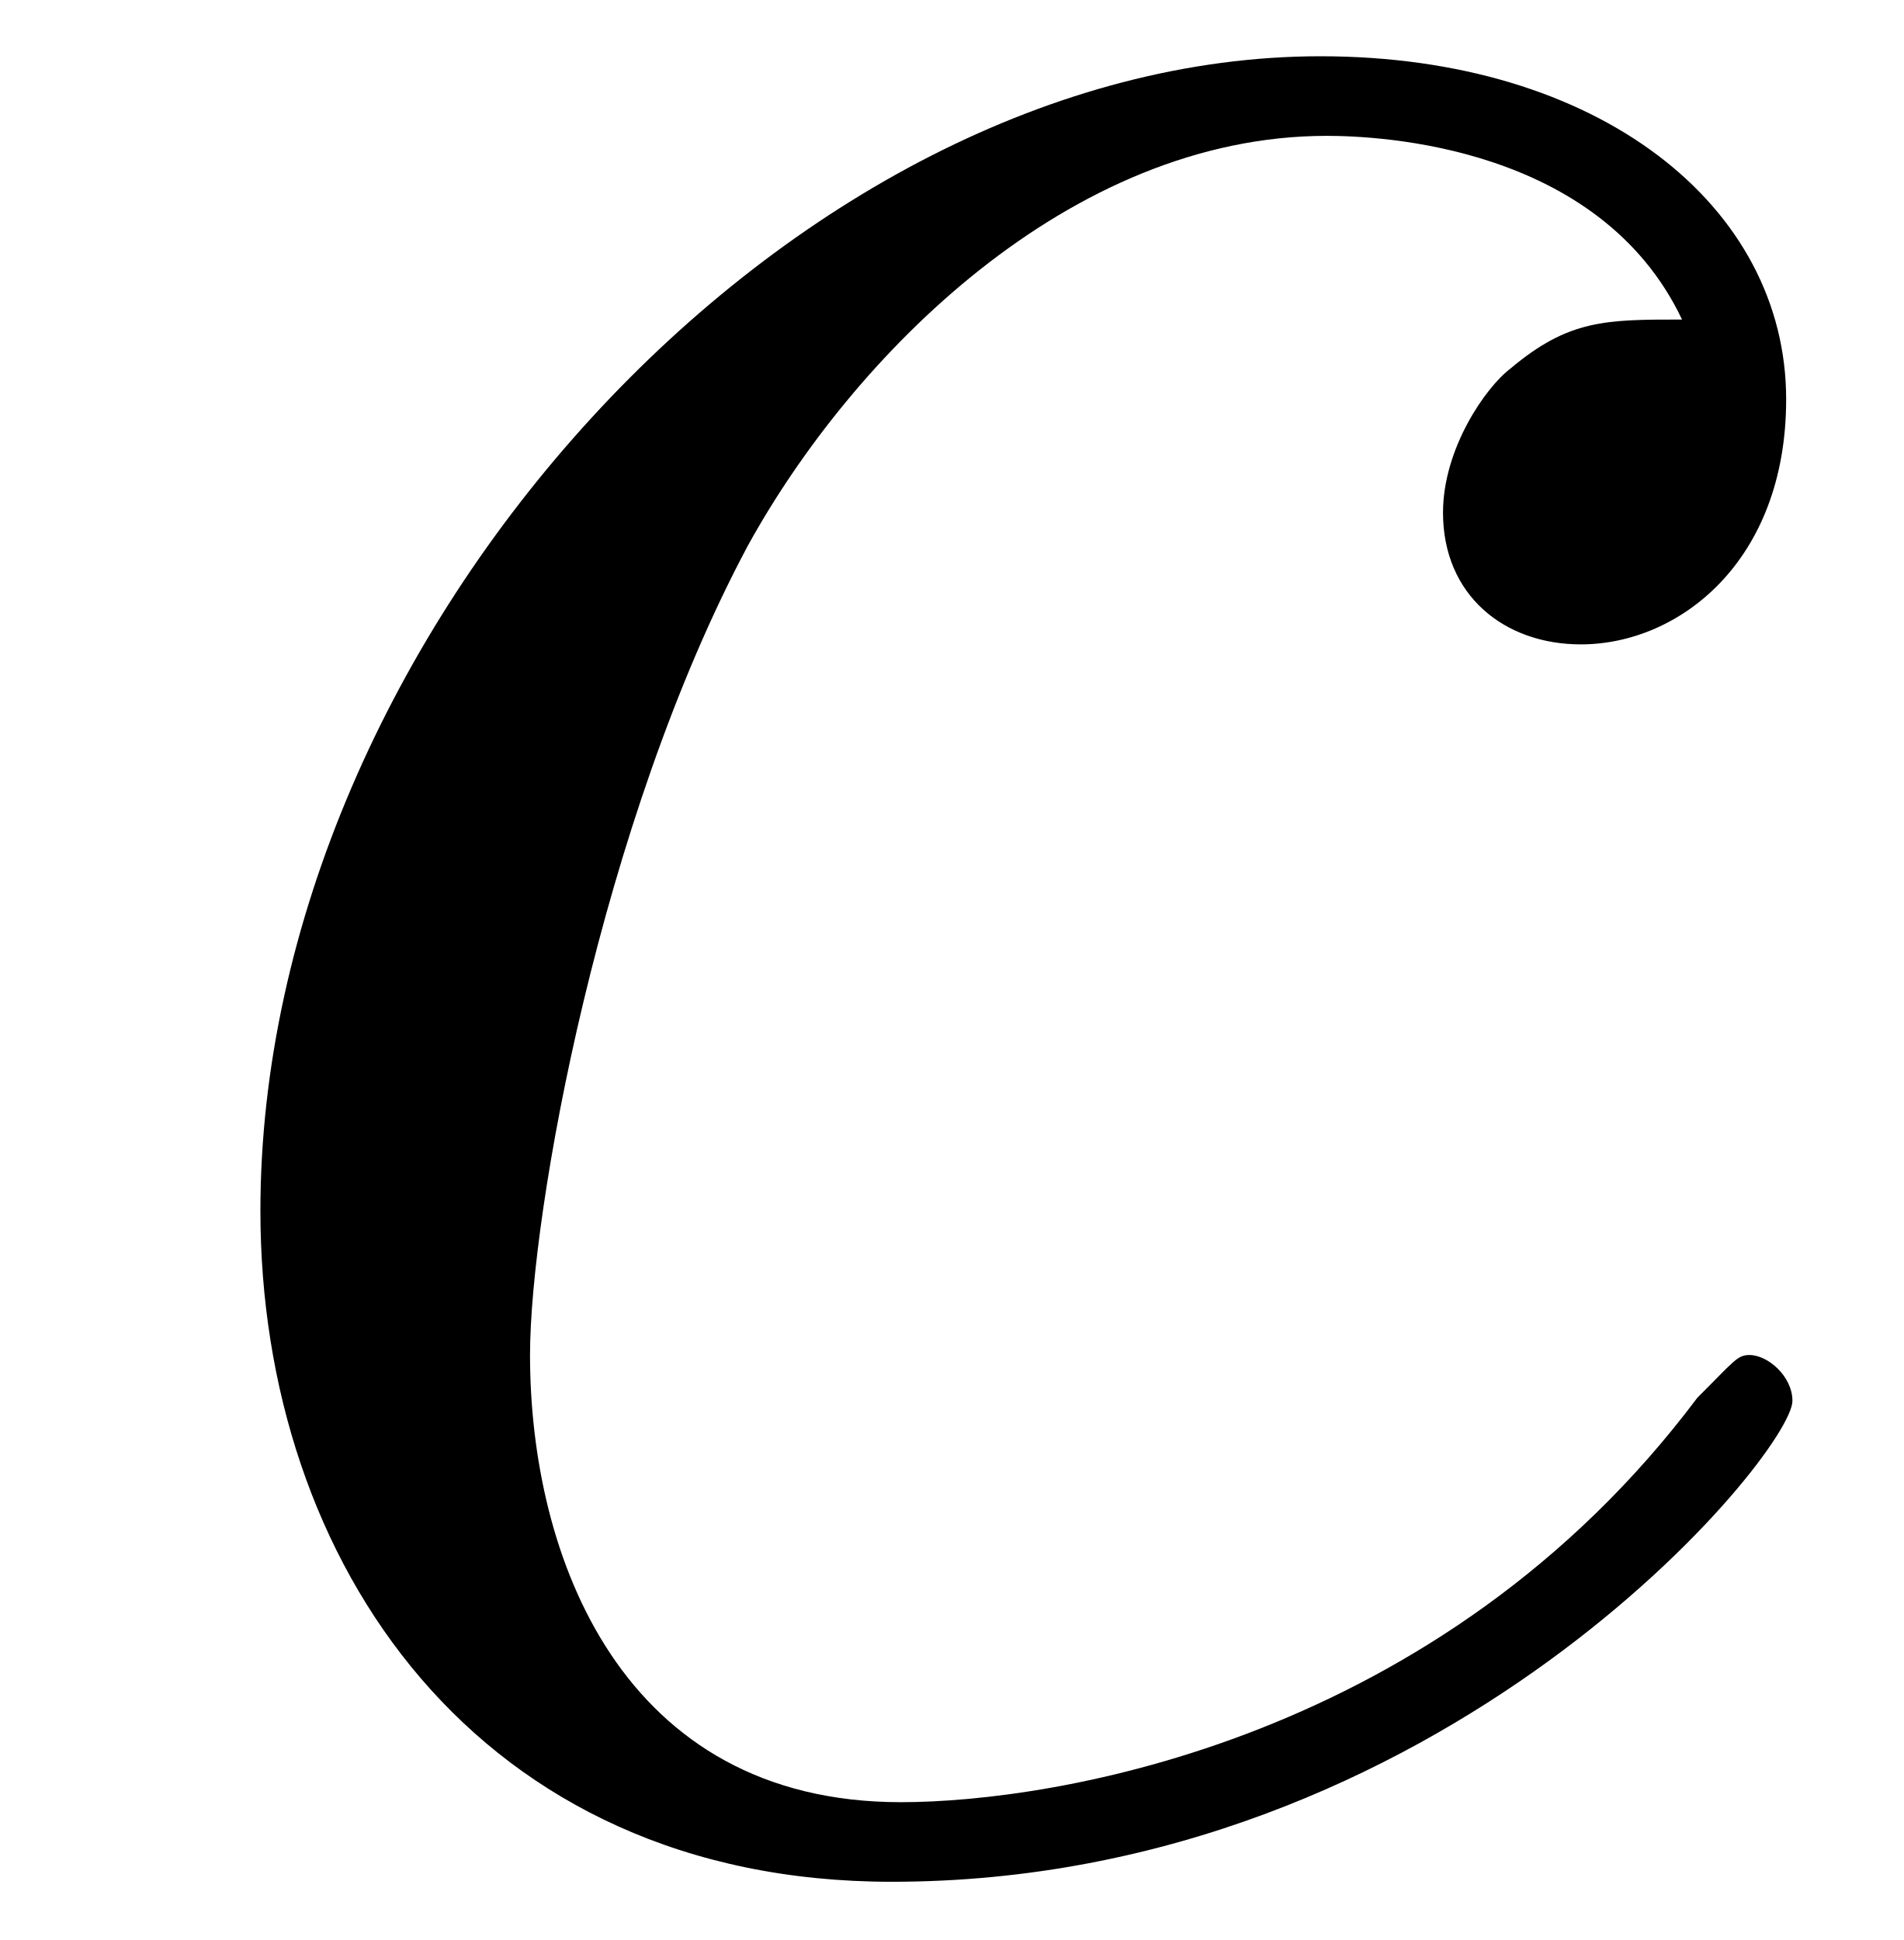
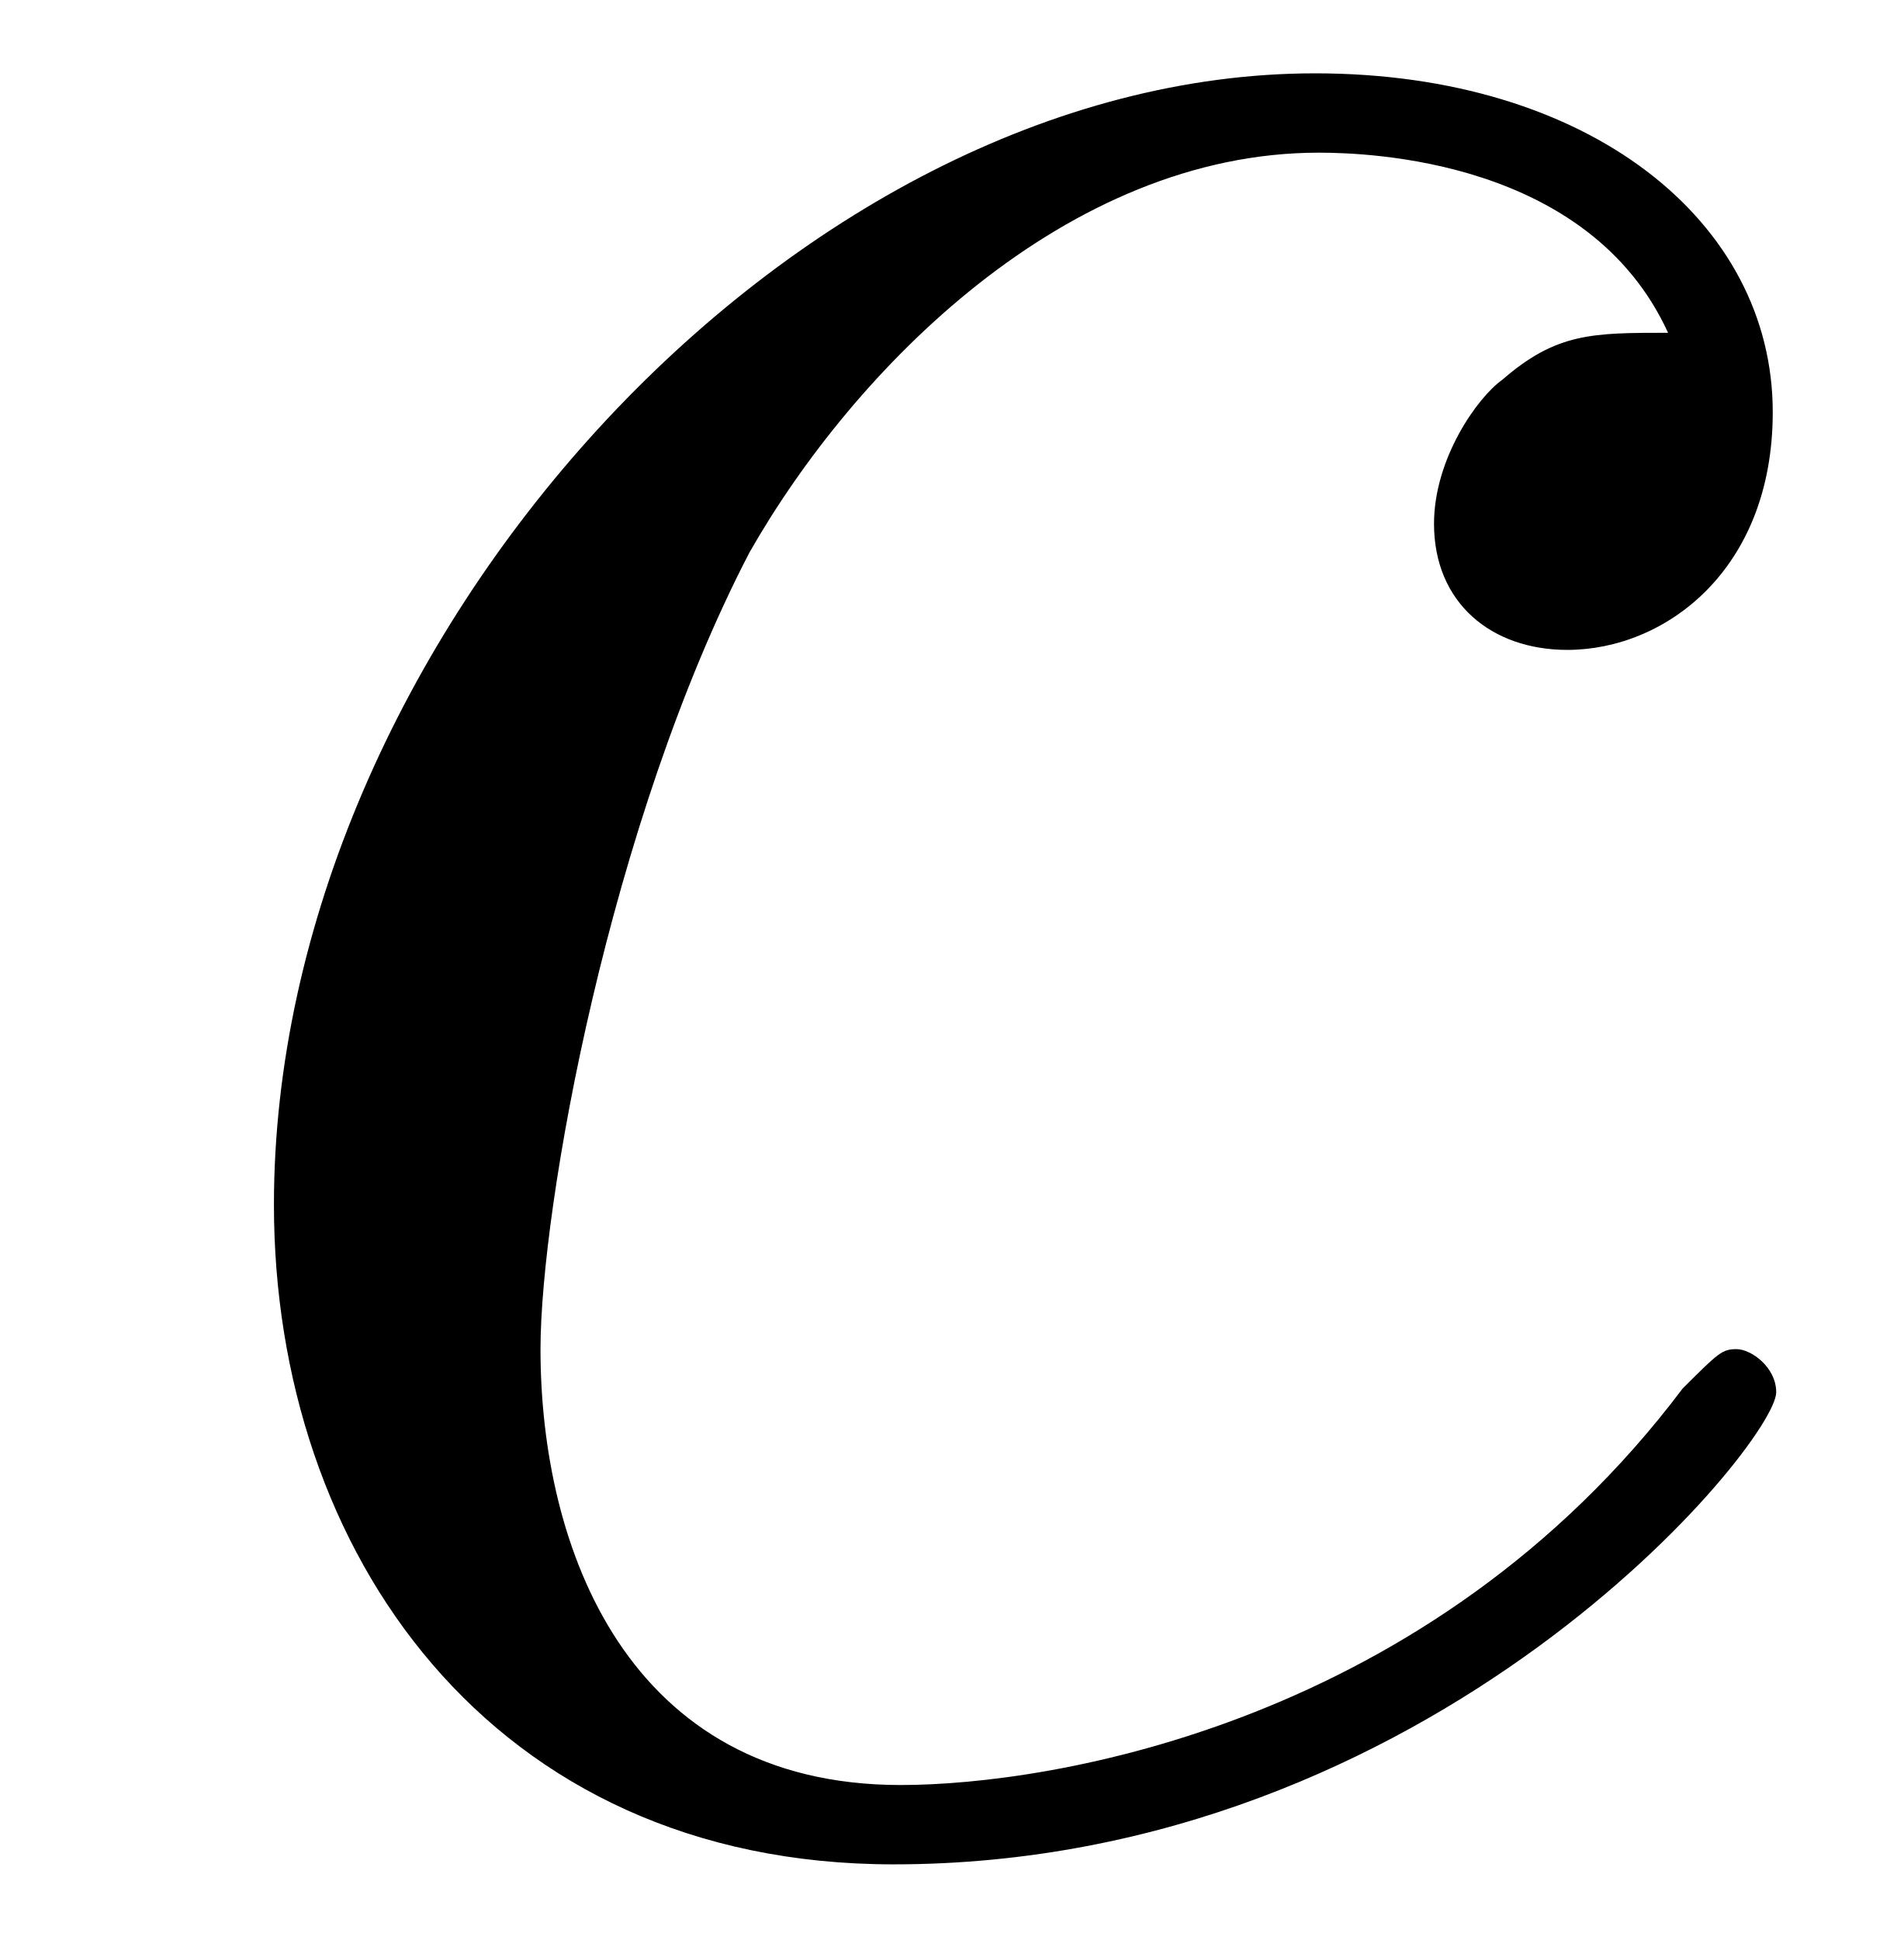
- <svg xmlns="http://www.w3.org/2000/svg" xmlns:xlink="http://www.w3.org/1999/xlink" viewBox="0 0 9.707 9.896" version="1.2">
+ <svg xmlns="http://www.w3.org/2000/svg" xmlns:xlink="http://www.w3.org/1999/xlink" viewBox="0 0 8.255 8.412" version="1.2">
  <defs>
    <g>
      <symbol overflow="visible" id="glyph0-0">
        <path style="stroke:none;" d="" />
      </symbol>
      <symbol overflow="visible" id="glyph0-1">
-         <path style="stroke:none;" d="M 8.641 -2.25 C 8.641 -2.375 8.516 -2.484 8.422 -2.484 C 8.359 -2.484 8.344 -2.453 8.156 -2.266 C 6.844 -0.516 4.875 -0.203 4.094 -0.203 C 2.672 -0.203 2.203 -1.453 2.203 -2.484 C 2.203 -3.203 2.562 -5.203 3.312 -6.609 C 3.844 -7.578 4.953 -8.703 6.266 -8.703 C 6.531 -8.703 7.656 -8.656 8.078 -7.766 C 7.688 -7.766 7.5 -7.766 7.203 -7.516 C 7.078 -7.422 6.859 -7.109 6.859 -6.781 C 6.859 -6.359 7.172 -6.109 7.562 -6.109 C 8.062 -6.109 8.609 -6.531 8.609 -7.359 C 8.609 -8.344 7.656 -9.109 6.234 -9.109 C 3.531 -9.109 0.828 -6.156 0.828 -3.219 C 0.828 -1.422 1.938 0.203 4.047 0.203 C 6.859 0.203 8.641 -1.984 8.641 -2.25 Z M 8.641 -2.25 " />
+         <path style="stroke:none;" d="M 7.203 -1.875 C 7.203 -1.984 7.094 -2.062 7.031 -2.062 C 6.969 -2.062 6.953 -2.047 6.797 -1.891 C 5.703 -0.438 4.062 -0.172 3.406 -0.172 C 2.219 -0.172 1.844 -1.203 1.844 -2.062 C 1.844 -2.672 2.141 -4.344 2.75 -5.516 C 3.203 -6.312 4.125 -7.25 5.219 -7.25 C 5.438 -7.25 6.391 -7.219 6.734 -6.469 C 6.406 -6.469 6.25 -6.469 6.016 -6.266 C 5.906 -6.188 5.719 -5.922 5.719 -5.641 C 5.719 -5.297 5.969 -5.094 6.297 -5.094 C 6.719 -5.094 7.188 -5.438 7.188 -6.125 C 7.188 -6.953 6.391 -7.594 5.203 -7.594 C 2.938 -7.594 0.688 -5.125 0.688 -2.688 C 0.688 -1.188 1.625 0.172 3.375 0.172 C 5.719 0.172 7.203 -1.656 7.203 -1.875 Z M 7.203 -1.875 " />
      </symbol>
    </g>
    <clipPath id="clip1">
-       <path d="M 1 0 L 9.707 0 L 9.707 9.895 L 1 9.895 Z M 1 0 " />
+       <path d="M 1 0 L 8 0 L 8 8.41 L 1 8.41 Z M 1 0 " />
    </clipPath>
  </defs>
  <g id="surface1">
    <g clip-path="url(#clip1)" clip-rule="nonzero">
      <g style="fill:rgb(0%,0%,0%);fill-opacity:1;">
-         <use xlink:href="#glyph0-1" x="0.5" y="9.396" />
+         <use xlink:href="#glyph0-1" x="0.5" y="7.912" />
      </g>
    </g>
  </g>
</svg>
